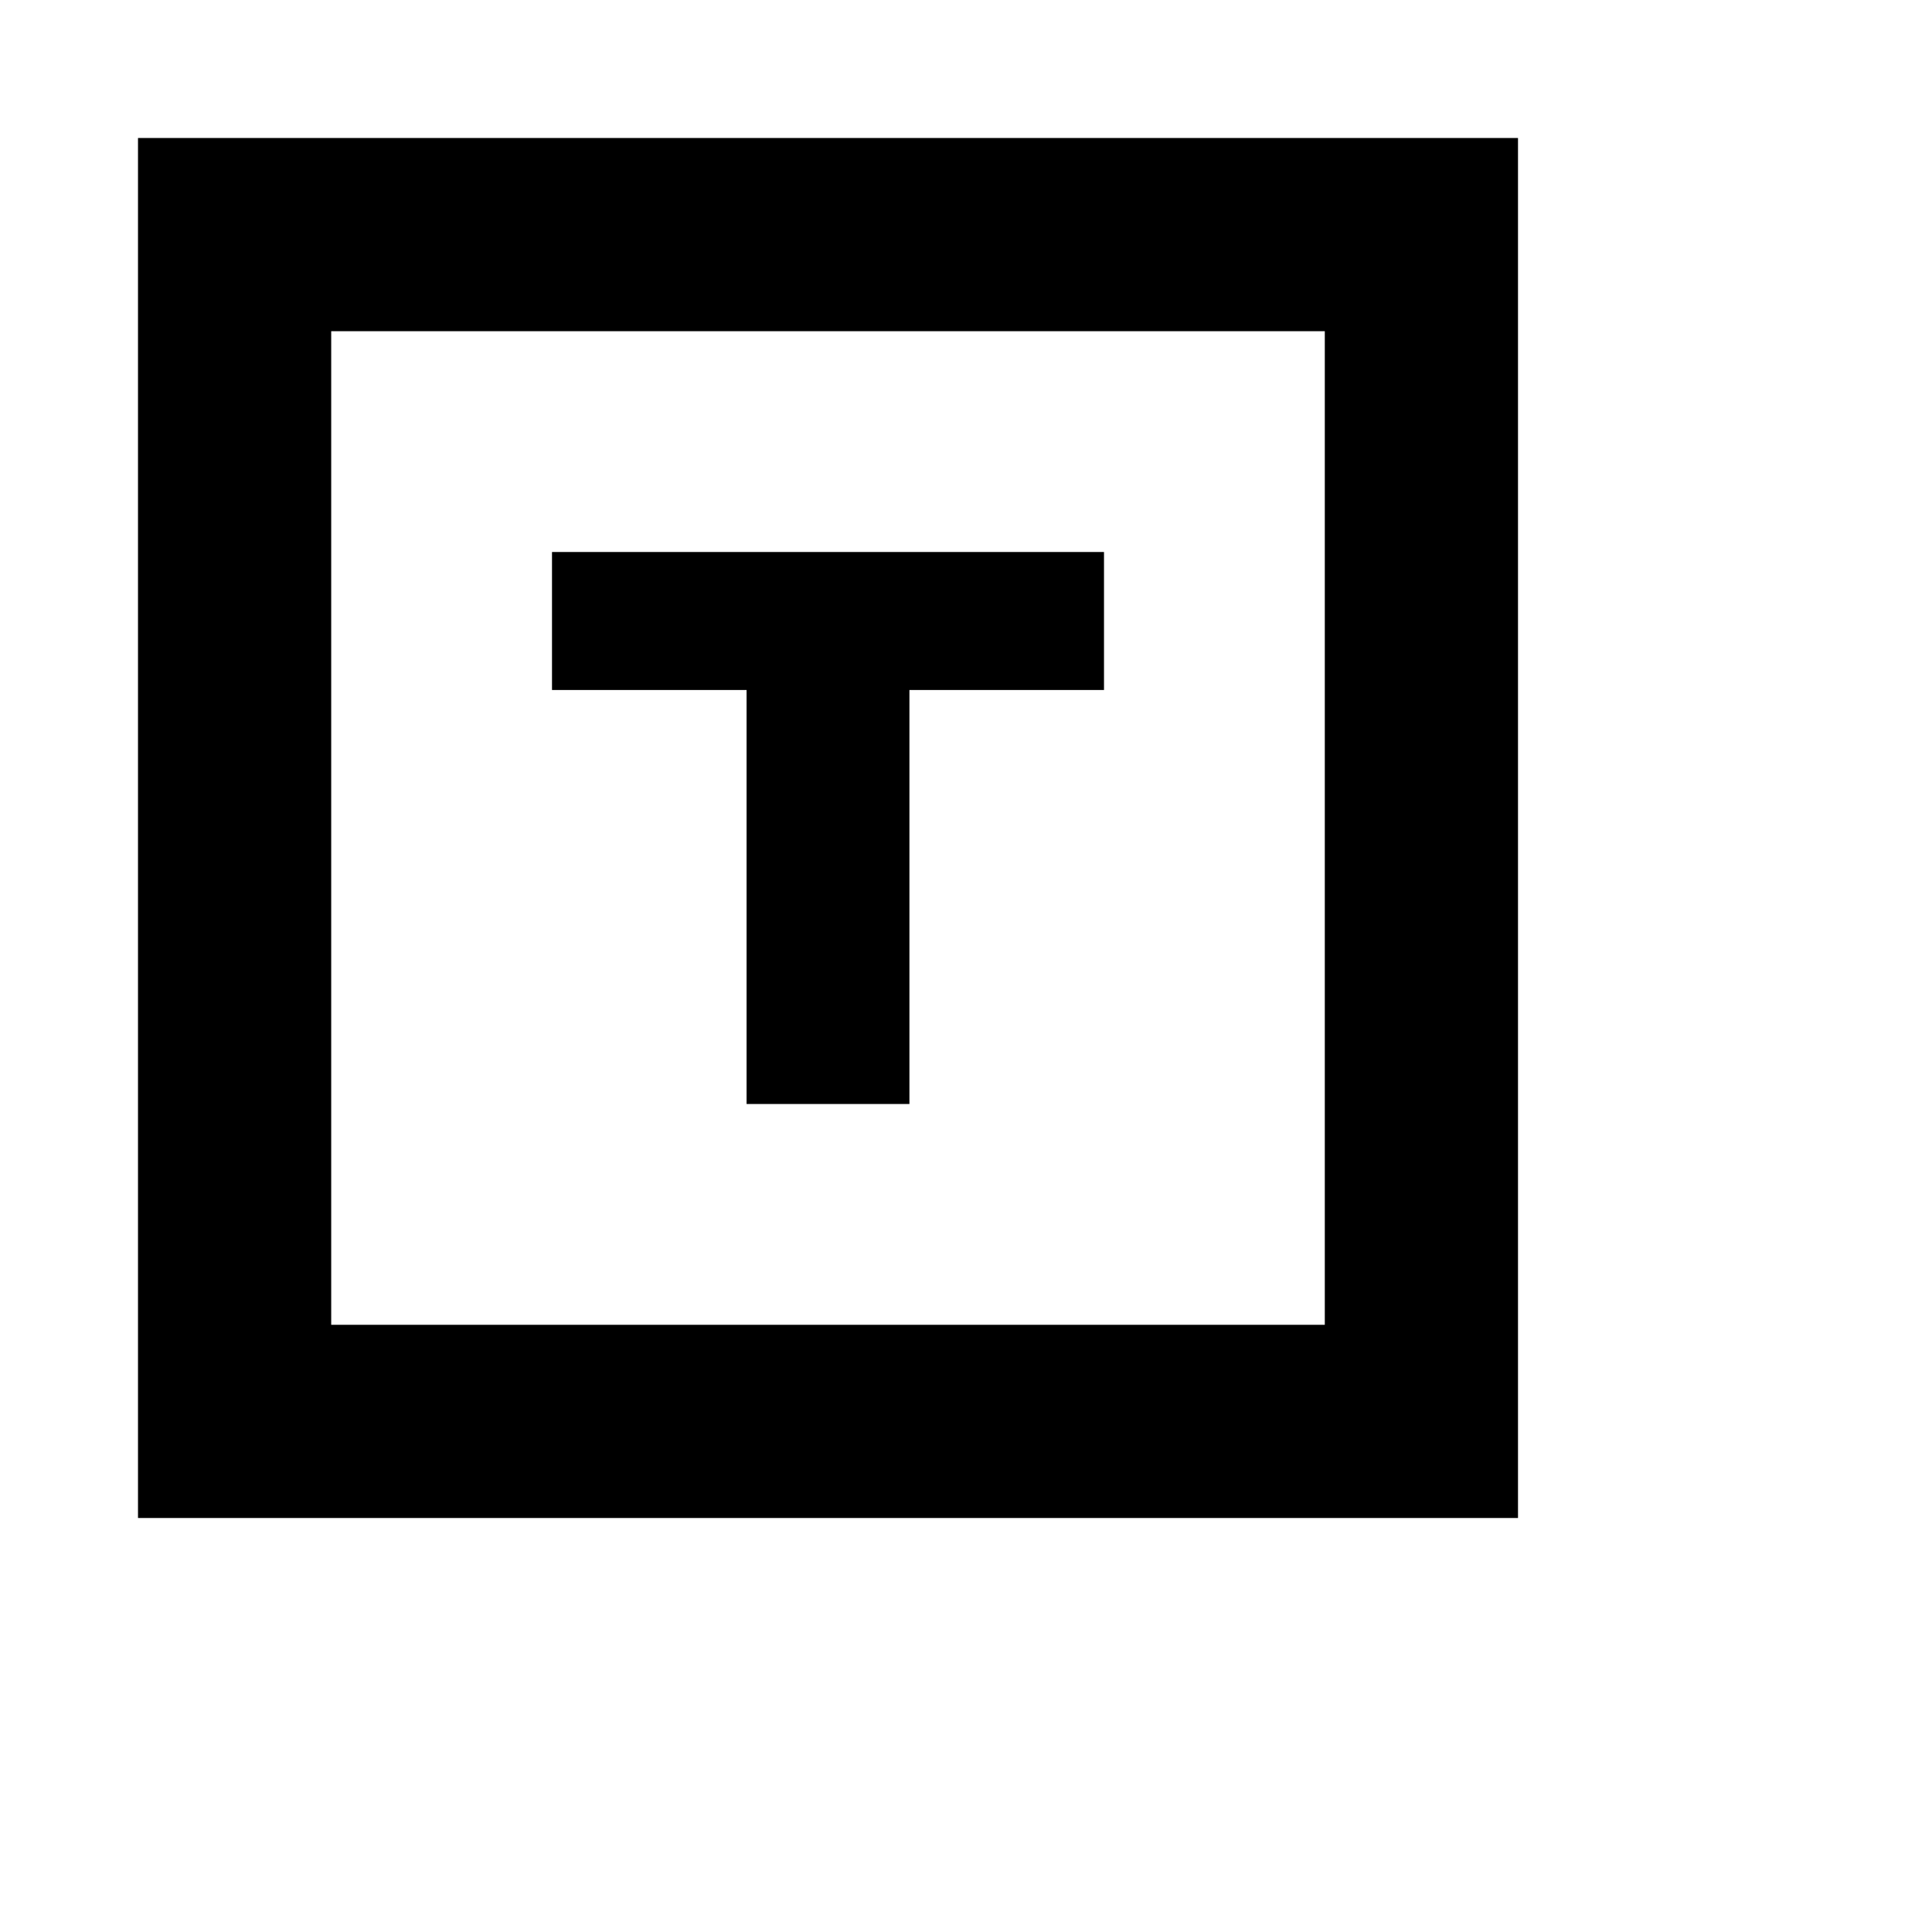
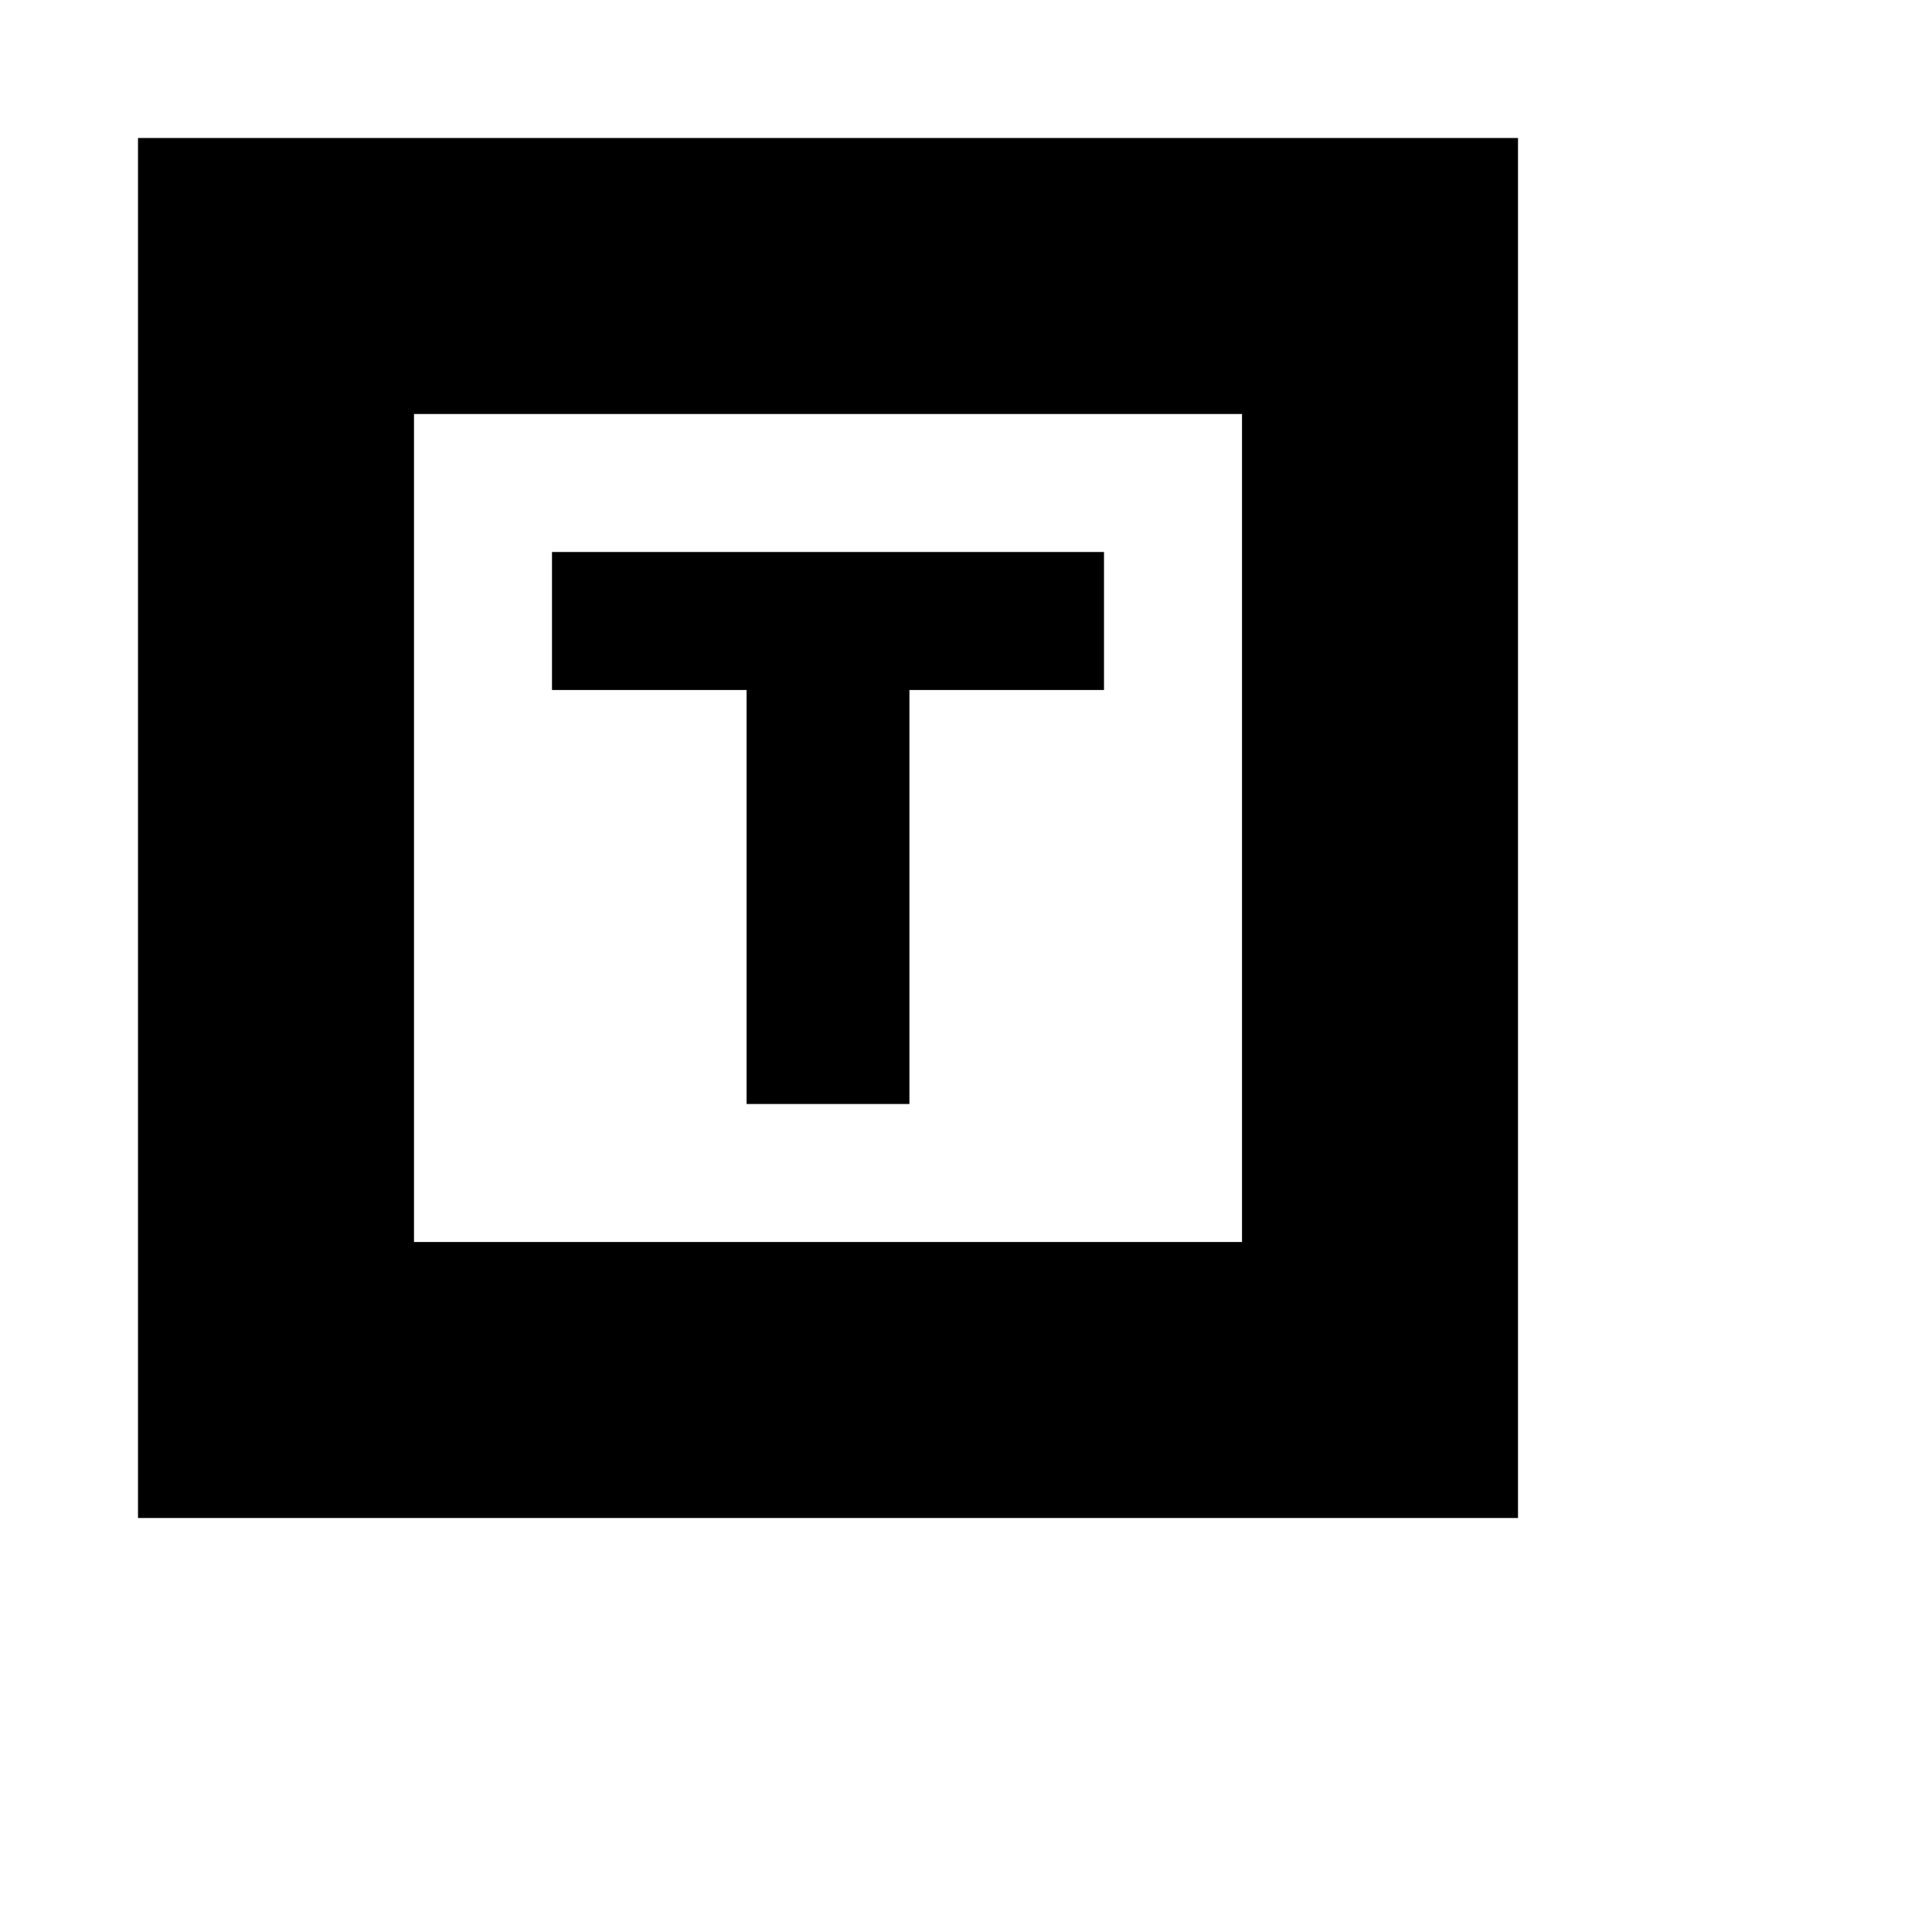
<svg xmlns="http://www.w3.org/2000/svg" width="14" height="14" viewBox="0 0 14 14">
  <g id="Layer_1" data-name="Layer 1">
-     <path d="M5.41,8H6.59V5H8V4H4V5H5.41ZM1,1V11H11V1ZM9.6,9.6H2.4V2.4H9.6Z" />
+     <path d="M5.41,8H6.59V5H8V4H4V5H5.41ZM1,1V11H11V1ZM9,9H3V3H9Z" />
  </g>
</svg>
